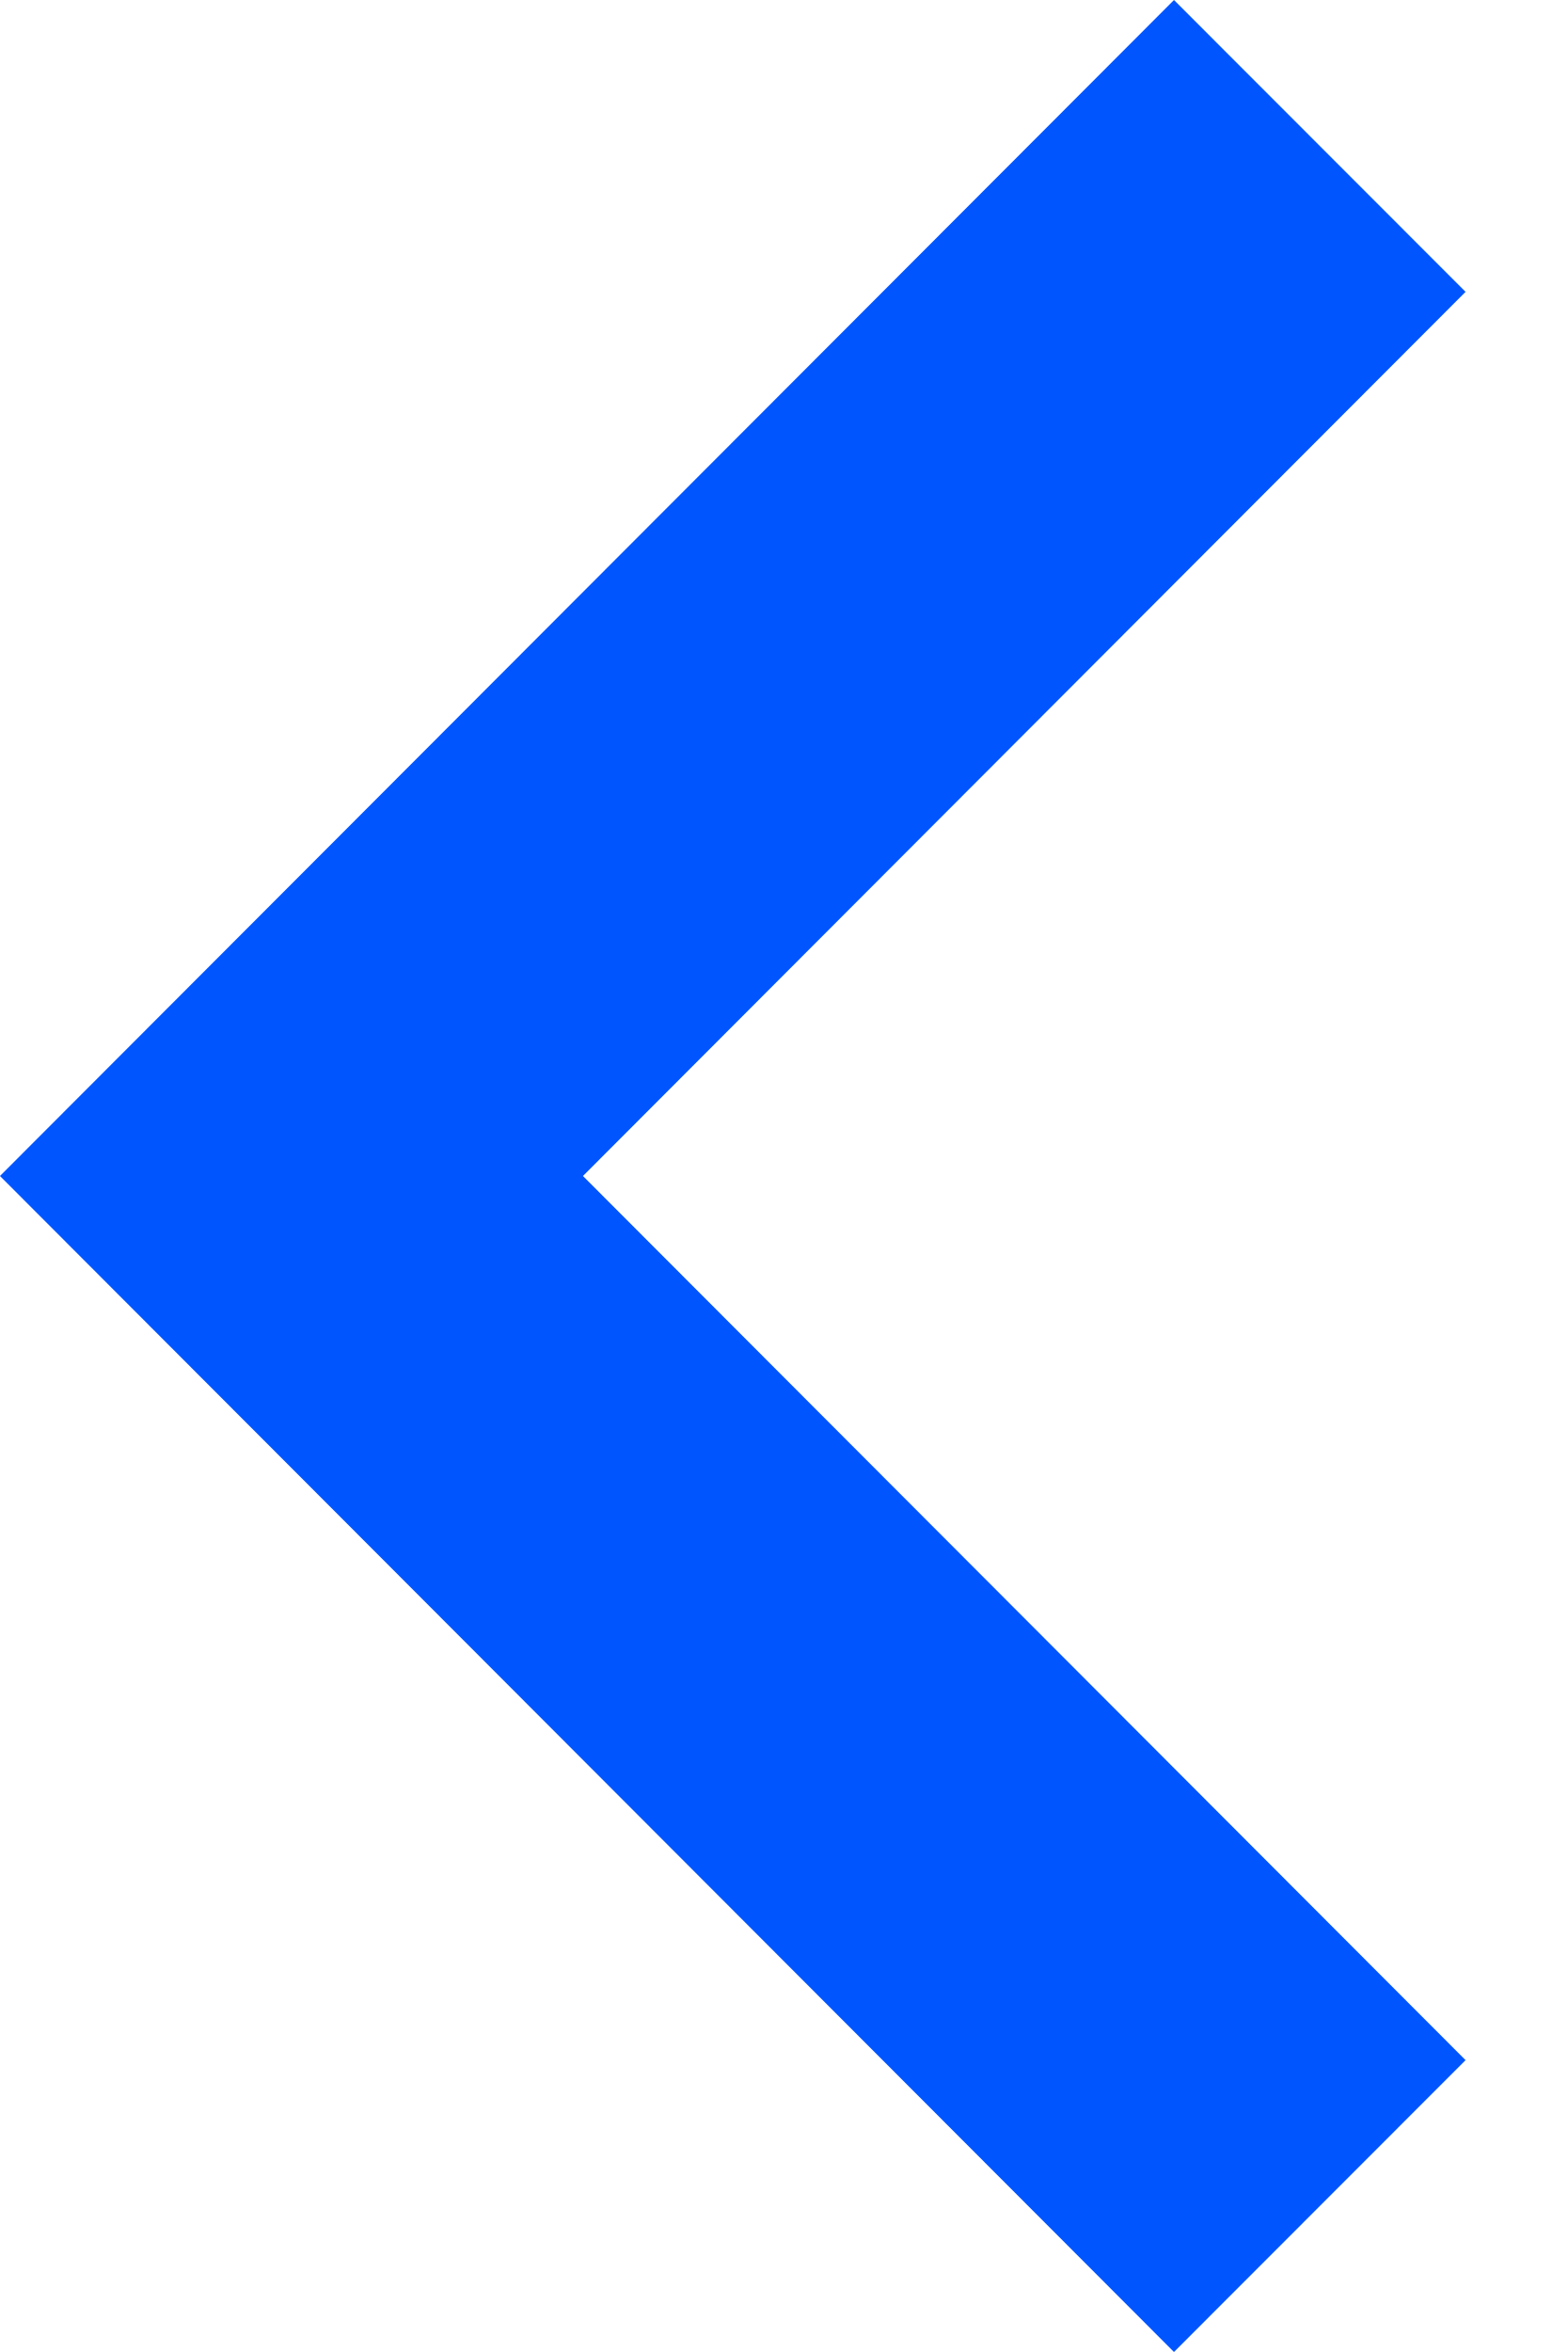
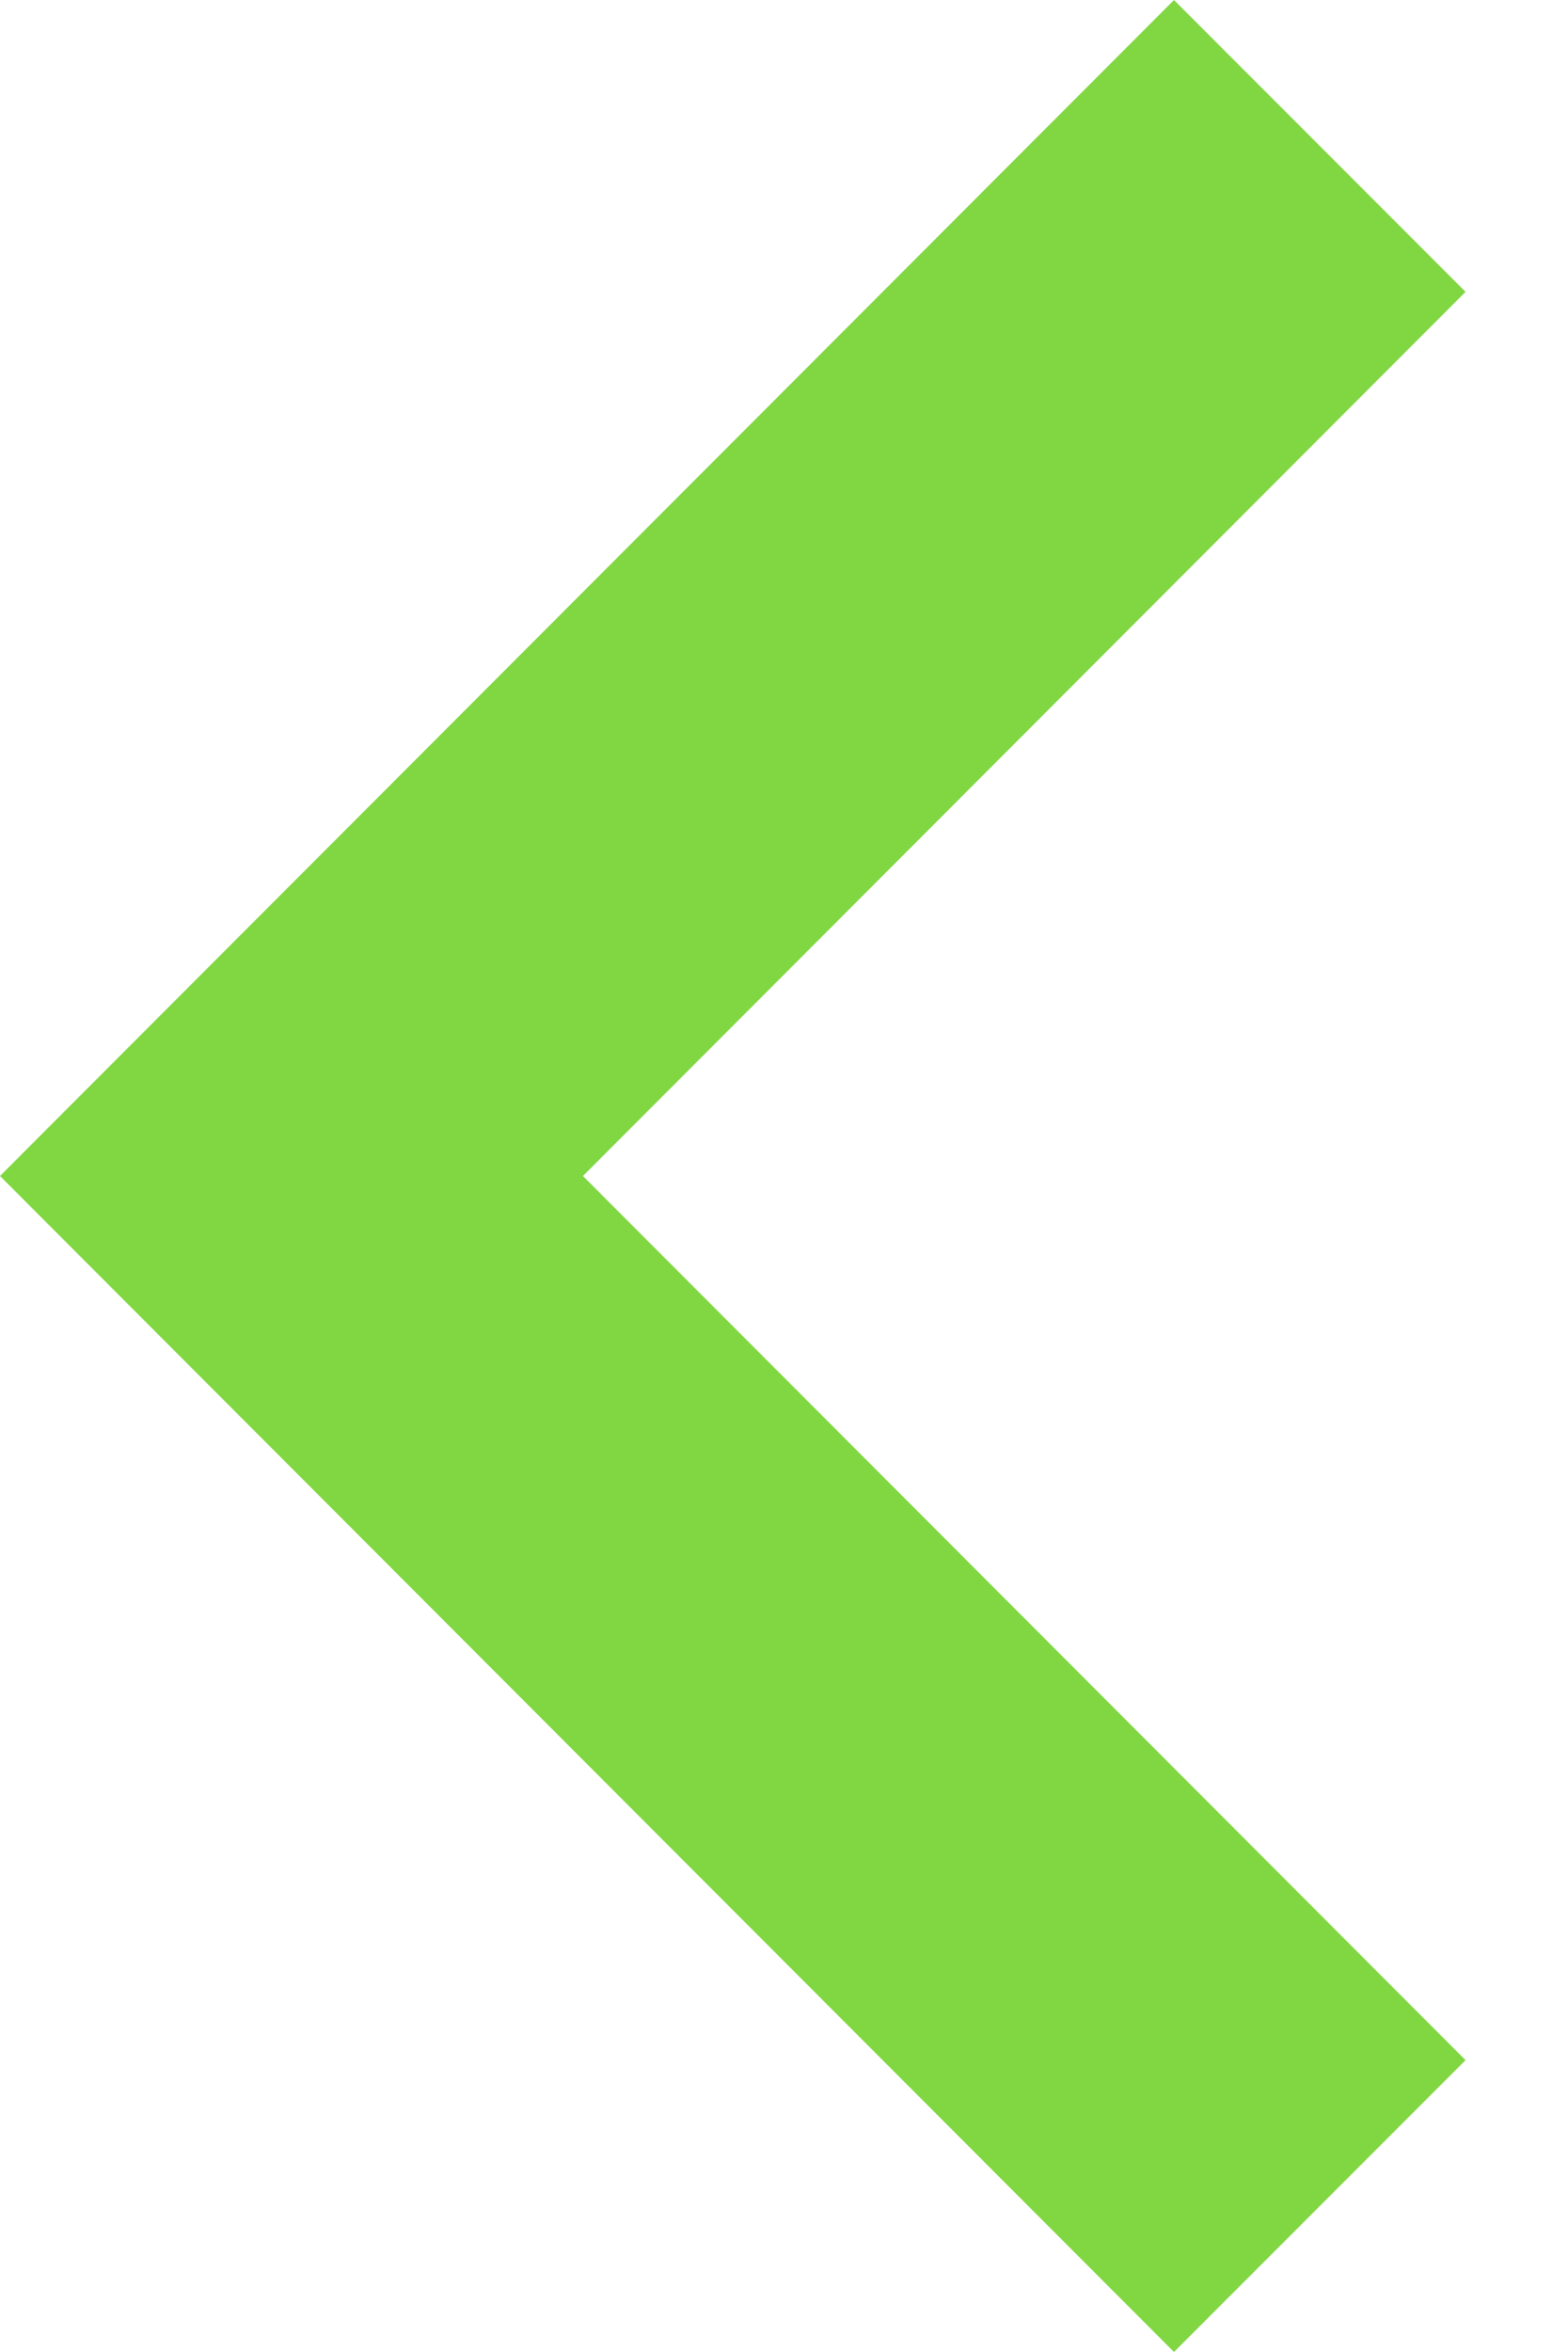
- <svg xmlns="http://www.w3.org/2000/svg" width="8px" height="12px" viewBox="0 0 8 12" version="1.1">
-   <defs />
+ <svg xmlns="http://www.w3.org/2000/svg" width="8px" height="12px" viewBox="0 0 8 12" version="1.1" id="svg12">
+   <defs id="defs6" />
  <g id="Planshet---DEX---waves" stroke="none" stroke-width="1" fill="none" fill-rule="evenodd" transform="translate(-357, -523)">
-     <g id="WAVES" transform="translate(-3, 59)" fill="#0055FF">
-       <g id="bord-2" transform="translate(364, 470) rotate(-90) translate(-364, -470) translate(358, 466)">
-         <polygon id="Icon-blue-left" transform="translate(6, 3.739428) rotate(-180) translate(-6, -3.739428) " points="6 7.479 12 1.488 10.511 -1.68126429e-13 6 4.504 1.489 1.12084286e-12 -1.56918e-12 1.488" />
+     <g id="WAVES" transform="translate(-3, 59)" fill="#0055FF" style="fill:#81d742;fill-opacity:1">
+       <g id="bord-2" transform="translate(364, 470) rotate(-90) translate(-364, -470) translate(358, 466)" style="fill:#81d742;fill-opacity:1">
+         <polygon id="Icon-blue-left" transform="translate(6, 3.739428) rotate(-180) translate(-6, -3.739428) " points="6 7.479 12 1.488 10.511 -1.68126429e-13 6 4.504 1.489 1.12084286e-12 -1.56918e-12 1.488" style="fill:#81d742;fill-opacity:1" />
      </g>
    </g>
  </g>
</svg>
